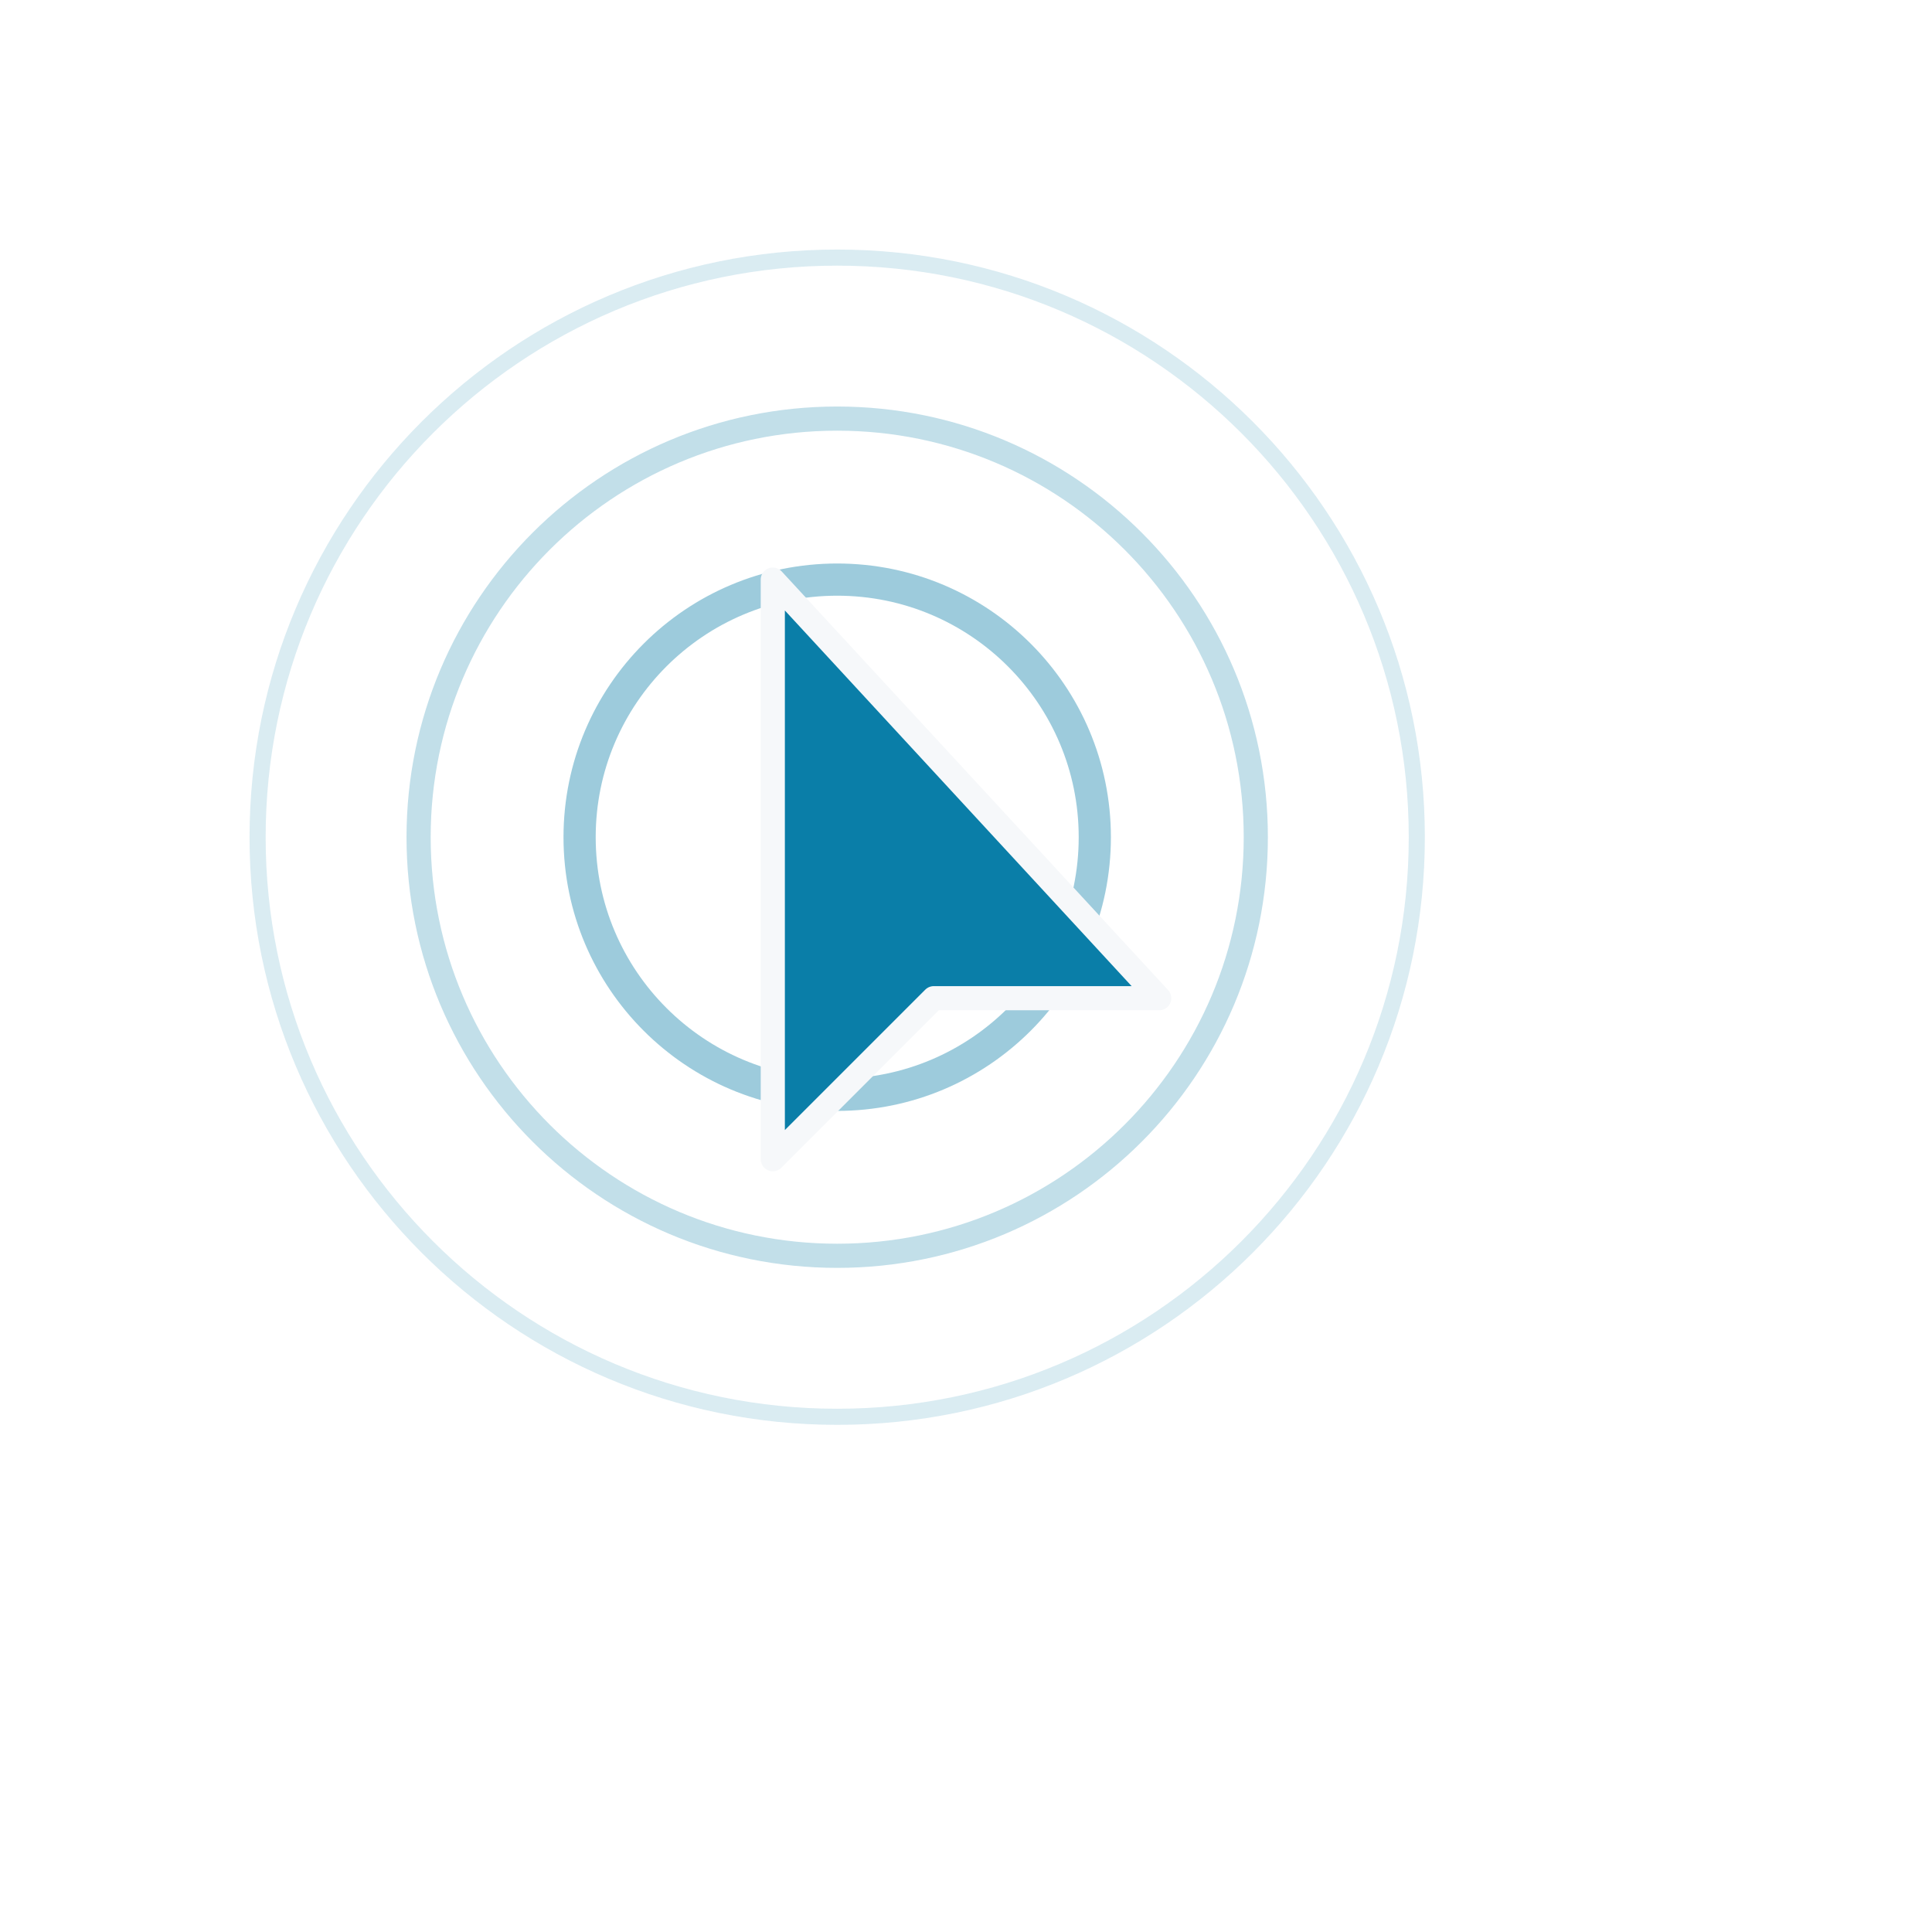
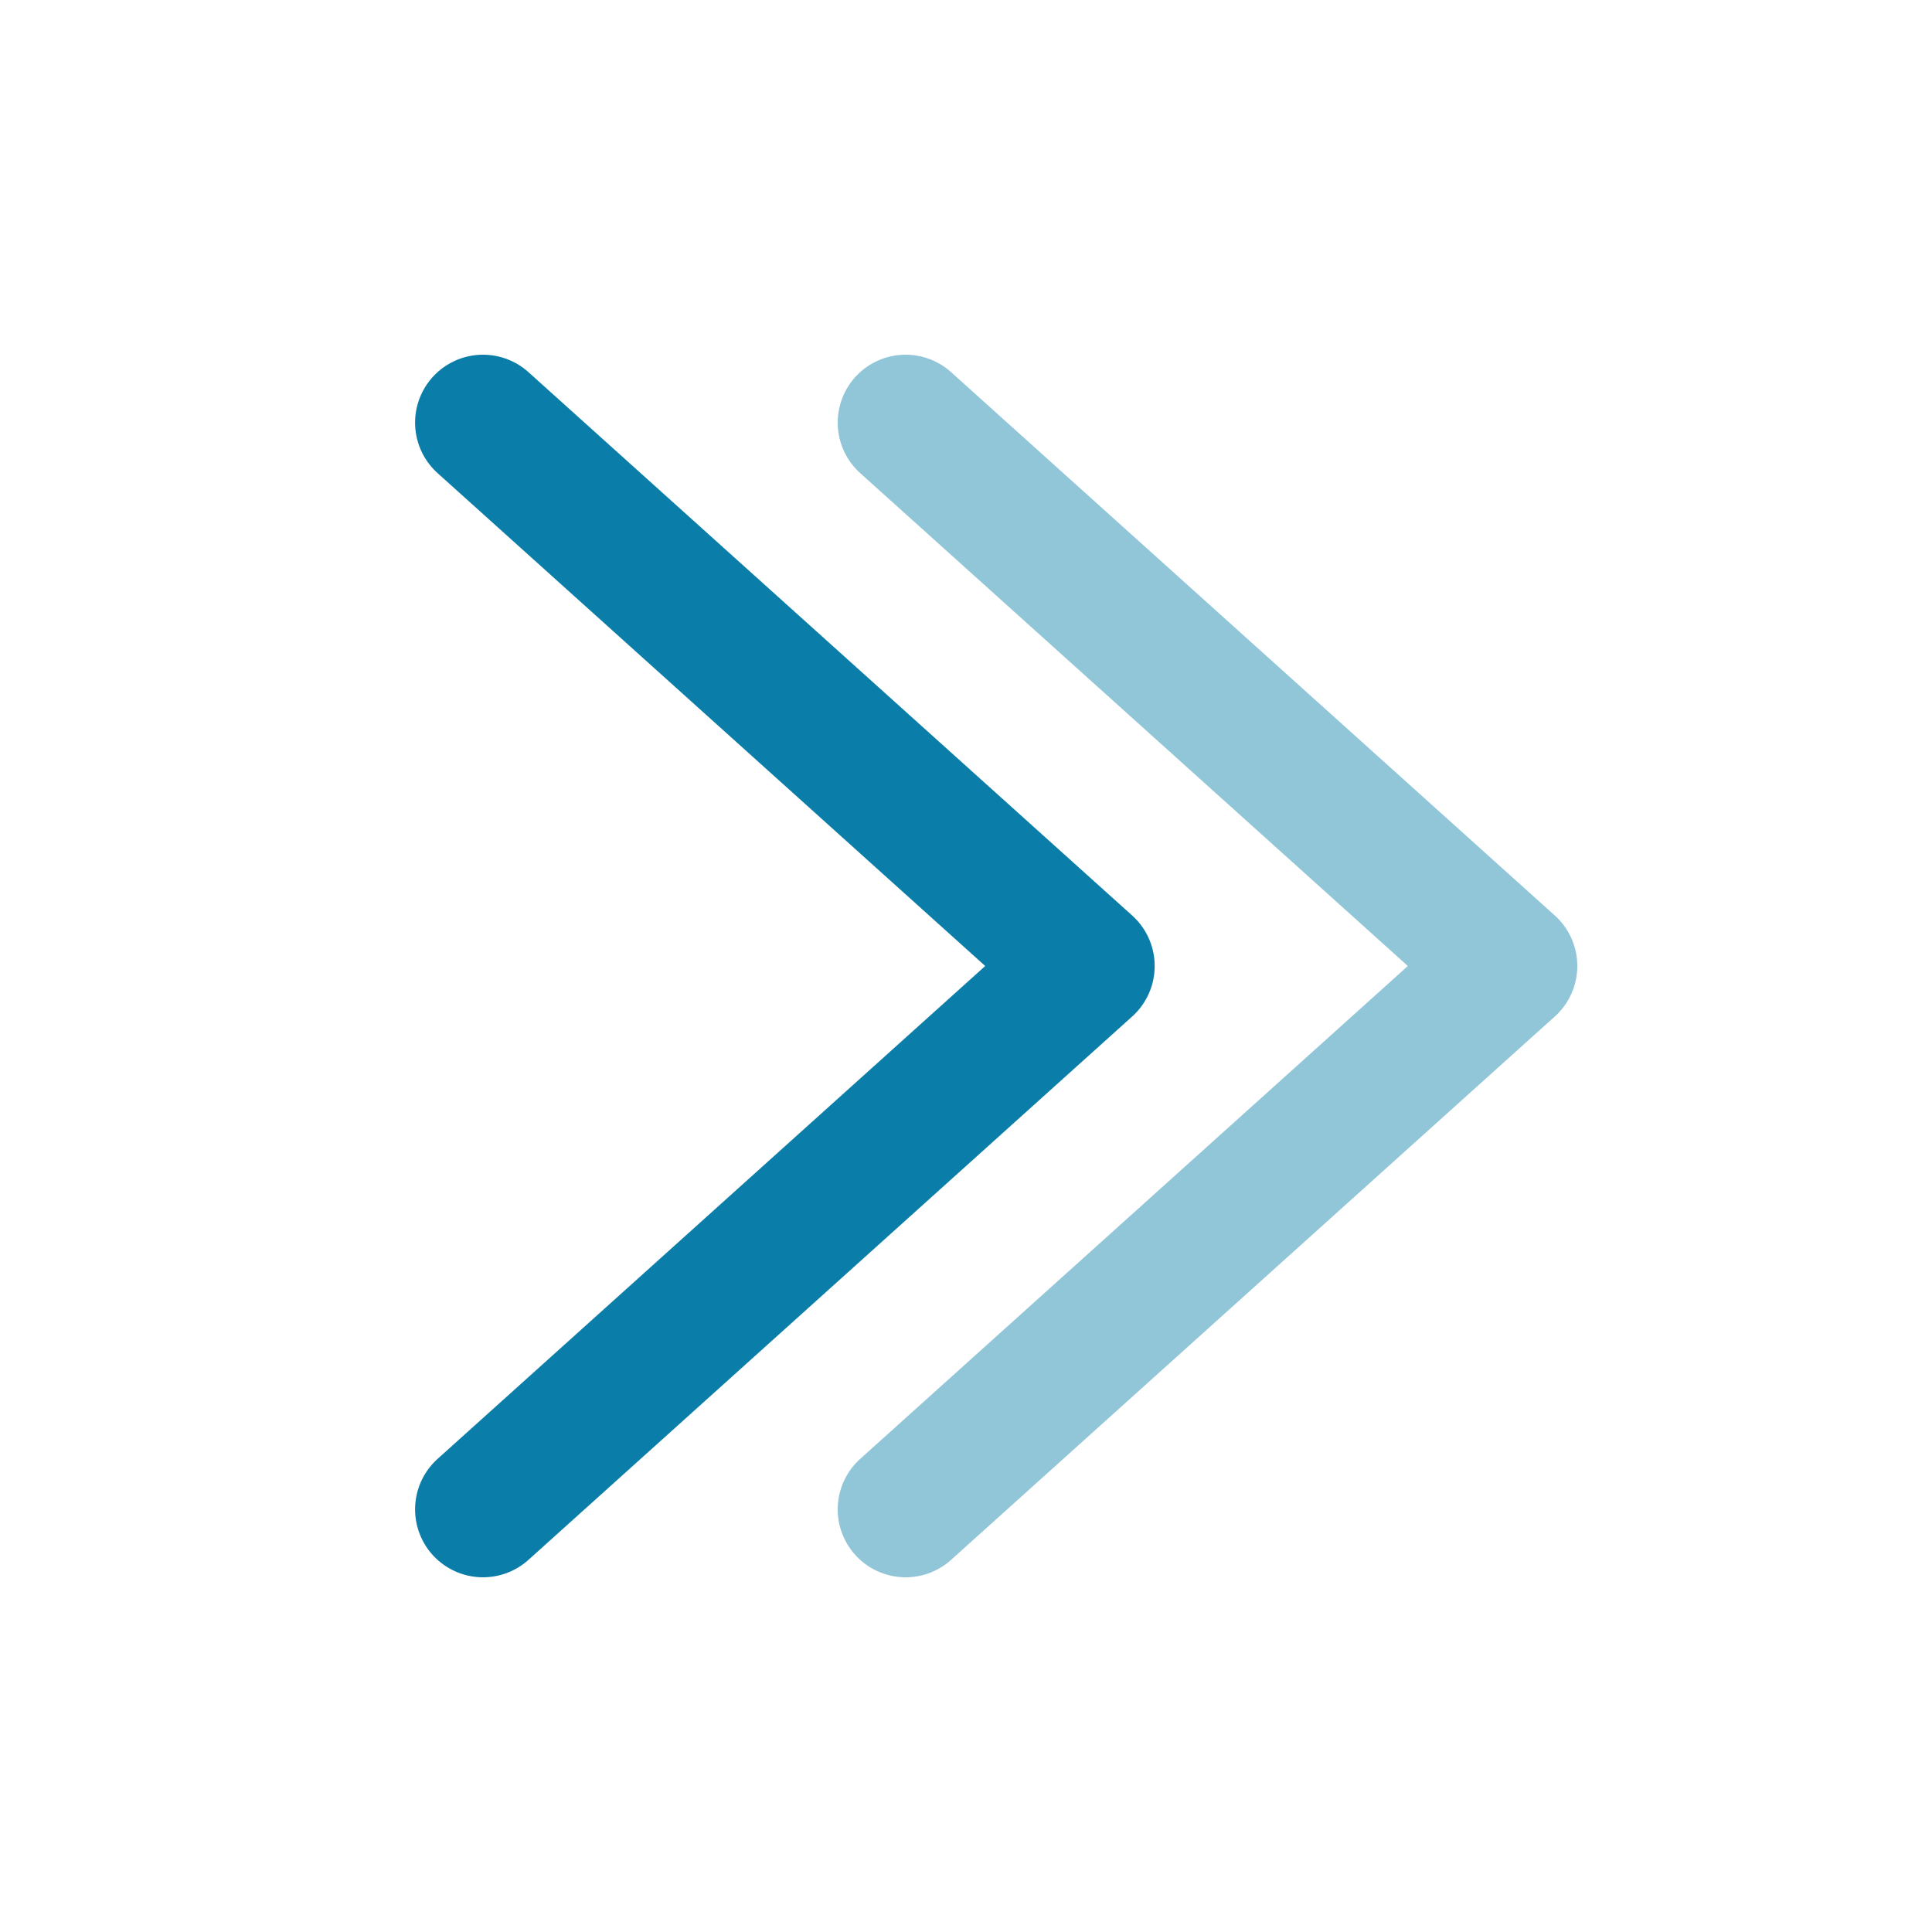
- <svg xmlns="http://www.w3.org/2000/svg" width="120" height="120" viewBox="0 0 120 120" fill="none">
-   <circle cx="52" cy="52" r="36" stroke="#0A7EA8" stroke-width="1" opacity="0.15" />
-   <circle cx="52" cy="52" r="26" stroke="#0A7EA8" stroke-width="1.5" opacity="0.25" />
-   <circle cx="52" cy="52" r="16" stroke="#0A7EA8" stroke-width="2" opacity="0.4" />
-   <path d="M48 36L48 72L58 62L72 62Z" fill="#0A7EA8" />
-   <path d="M48 36L48 72L58 62L72 62Z" stroke="#F6F8FA" stroke-width="1.5" stroke-linejoin="round" />
+ <svg xmlns="http://www.w3.org/2000/svg" width="64" height="64" viewBox="0 0 64 64" fill="none">
+   <path d="M16 14L36 32L16 50" stroke="#0A7EA8" stroke-width="4.5" stroke-linecap="round" stroke-linejoin="round" />
+   <path d="M30 14L50 32L30 50" stroke="#0A7EA8" stroke-width="4.5" stroke-linecap="round" stroke-linejoin="round" opacity="0.45" />
</svg>
